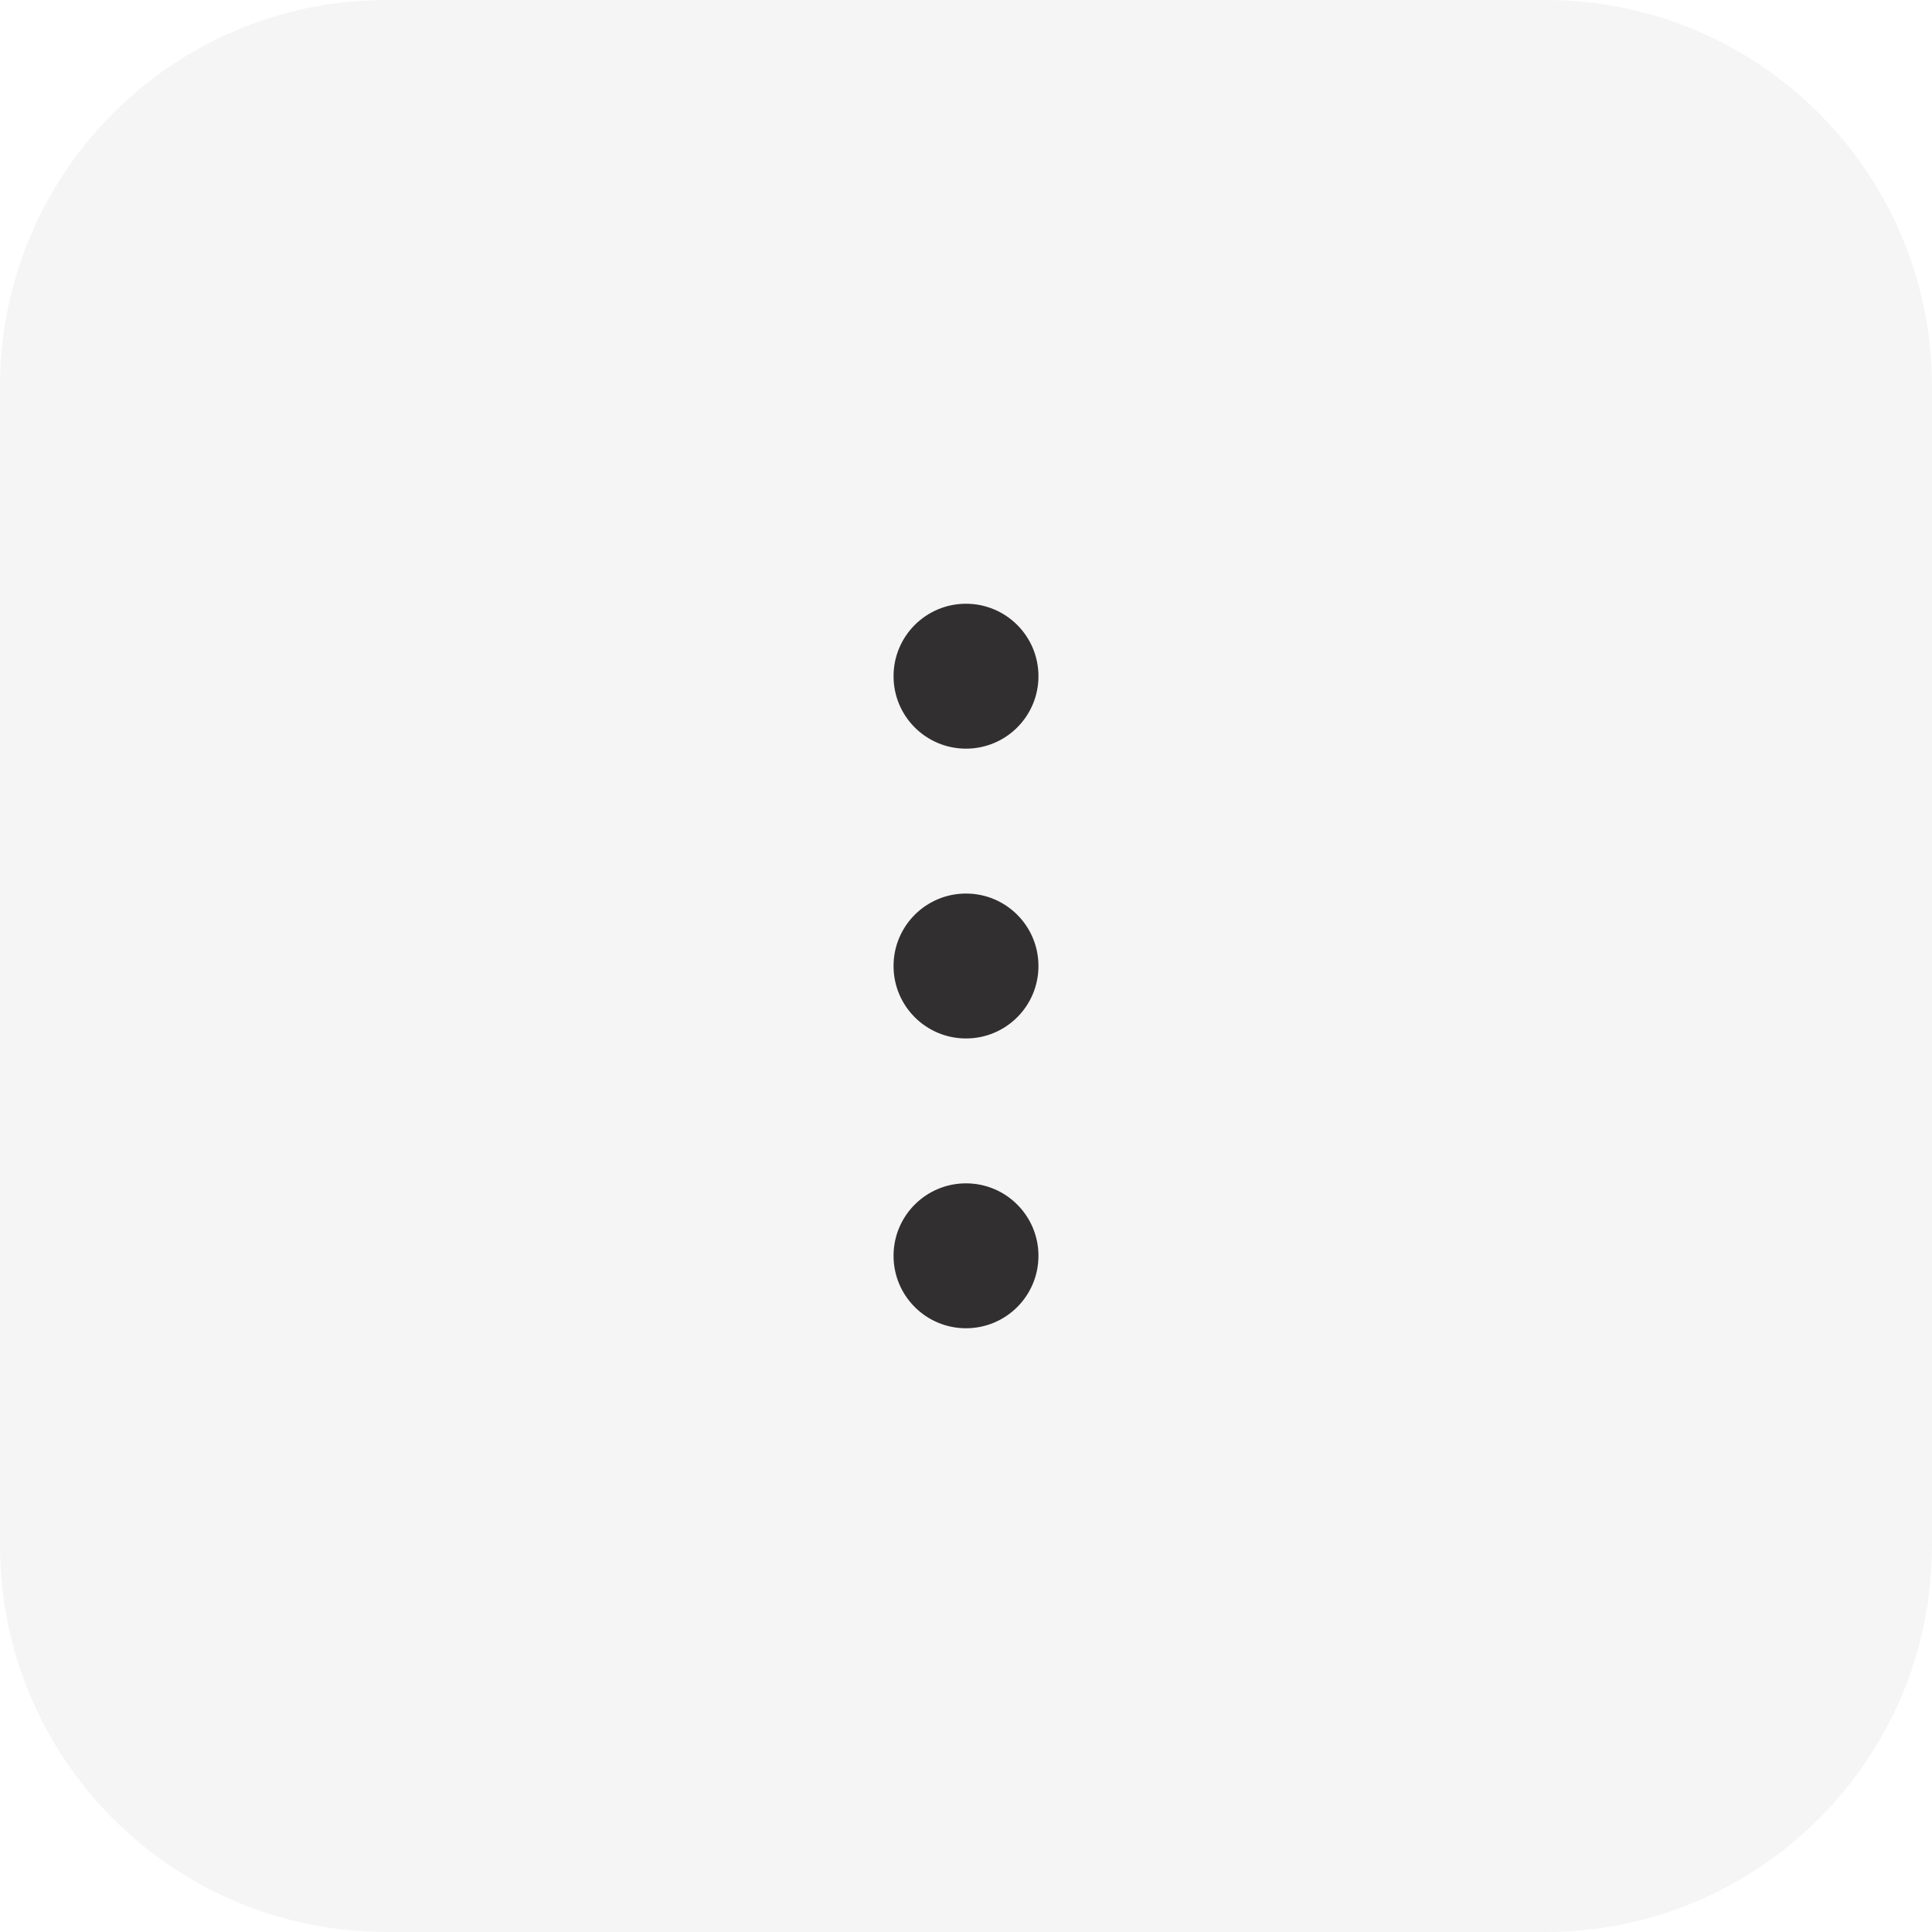
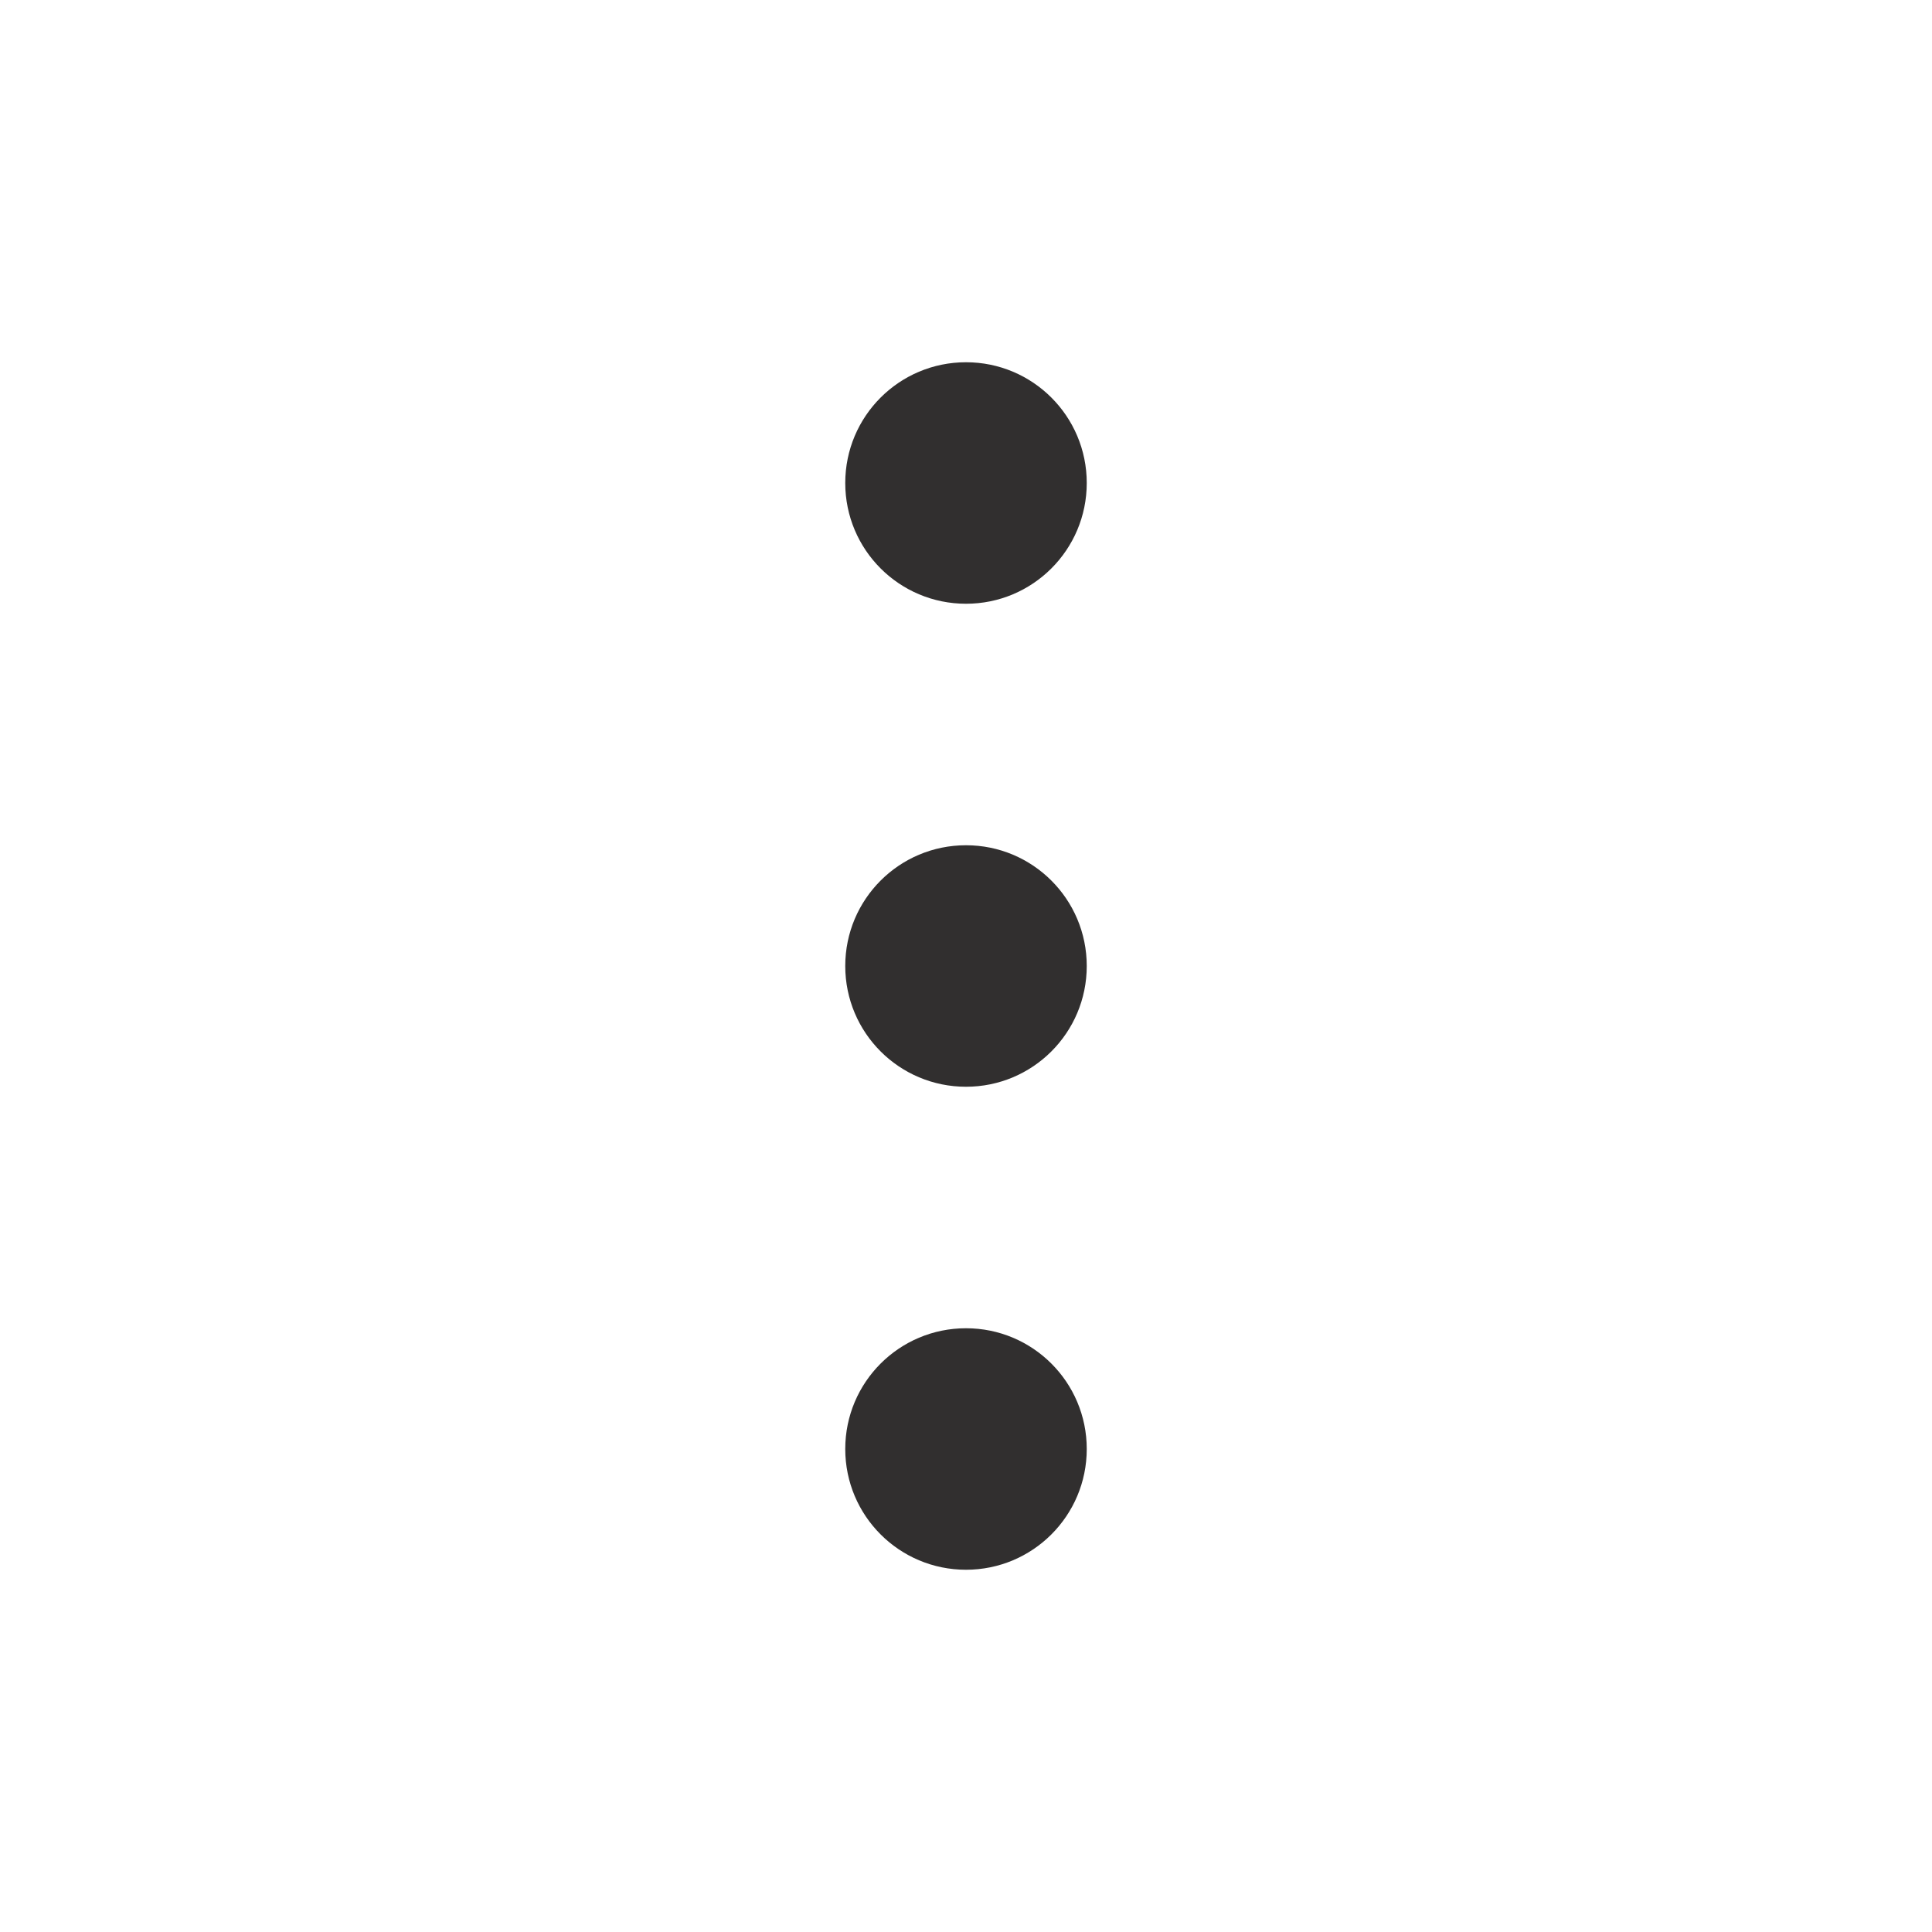
- <svg xmlns="http://www.w3.org/2000/svg" width="40" height="40" viewBox="0 0 40 40" fill="none">
-   <rect width="40" height="40" rx="8" fill="#F5F5F5" />
-   <path d="M20 12.5C19.171 12.5 18.5 13.171 18.5 14C18.5 14.829 19.171 15.5 20 15.5C20.829 15.5 21.5 14.829 21.5 14C21.5 13.171 20.829 12.5 20 12.5ZM20 18.5C19.171 18.5 18.5 19.171 18.5 20C18.5 20.829 19.171 21.5 20 21.5C20.829 21.5 21.5 20.829 21.5 20C21.5 19.171 20.829 18.5 20 18.5ZM20 24.5C19.171 24.5 18.5 25.171 18.5 26C18.5 26.829 19.171 27.5 20 27.5C20.829 27.5 21.5 26.829 21.5 26C21.5 25.171 20.829 24.5 20 24.5Z" fill="#312F2F" />
+ <svg xmlns="http://www.w3.org/2000/svg" width="24" height="24" viewBox="0 0 24 24" fill="none">
+   <path d="M12 4.5C11.171 4.5 10.5 5.171 10.5 6C10.5 6.829 11.171 7.5 12 7.5C12.829 7.5 13.5 6.829 13.5 6C13.5 5.171 12.829 4.5 12 4.5ZM12 10.5C11.171 10.5 10.5 11.171 10.5 12C10.5 12.829 11.171 13.5 12 13.5C12.829 13.5 13.5 12.829 13.5 12C13.5 11.171 12.829 10.5 12 10.5ZM12 16.5C11.171 16.5 10.5 17.171 10.5 18C10.5 18.829 11.171 19.5 12 19.5C12.829 19.5 13.5 18.829 13.5 18C13.5 17.171 12.829 16.5 12 16.5Z" fill="#312F2F" />
</svg>
